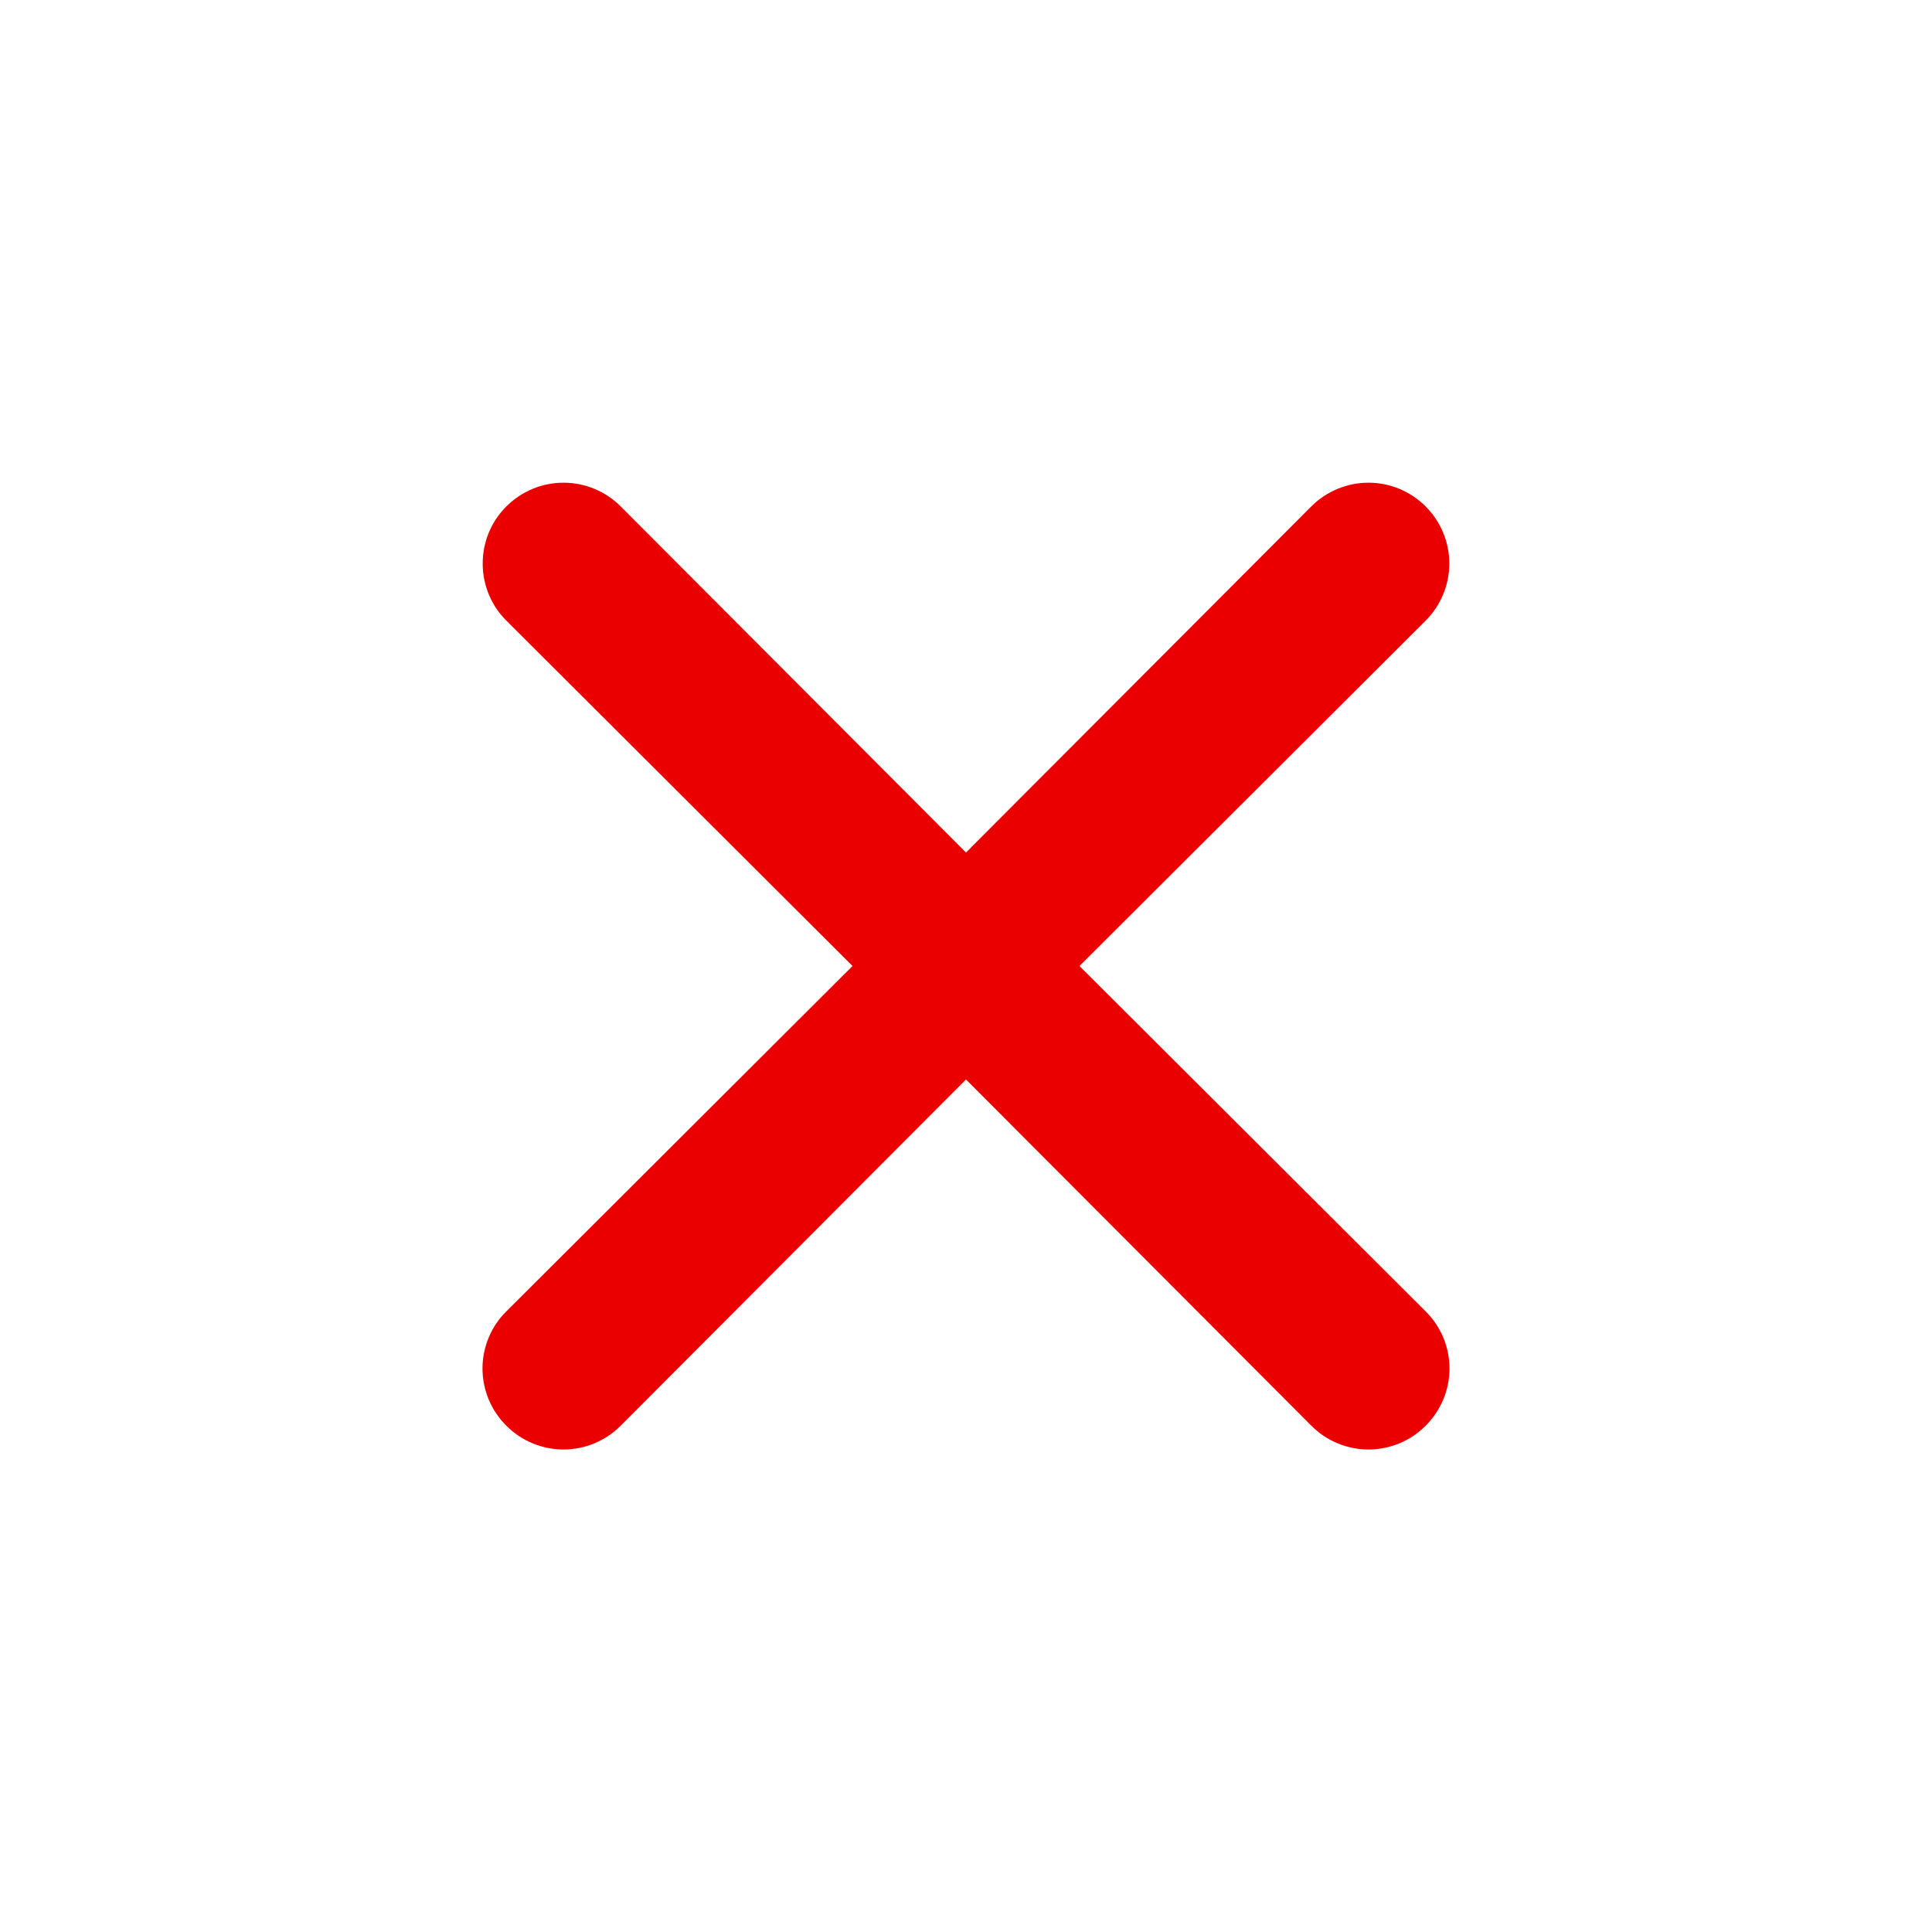
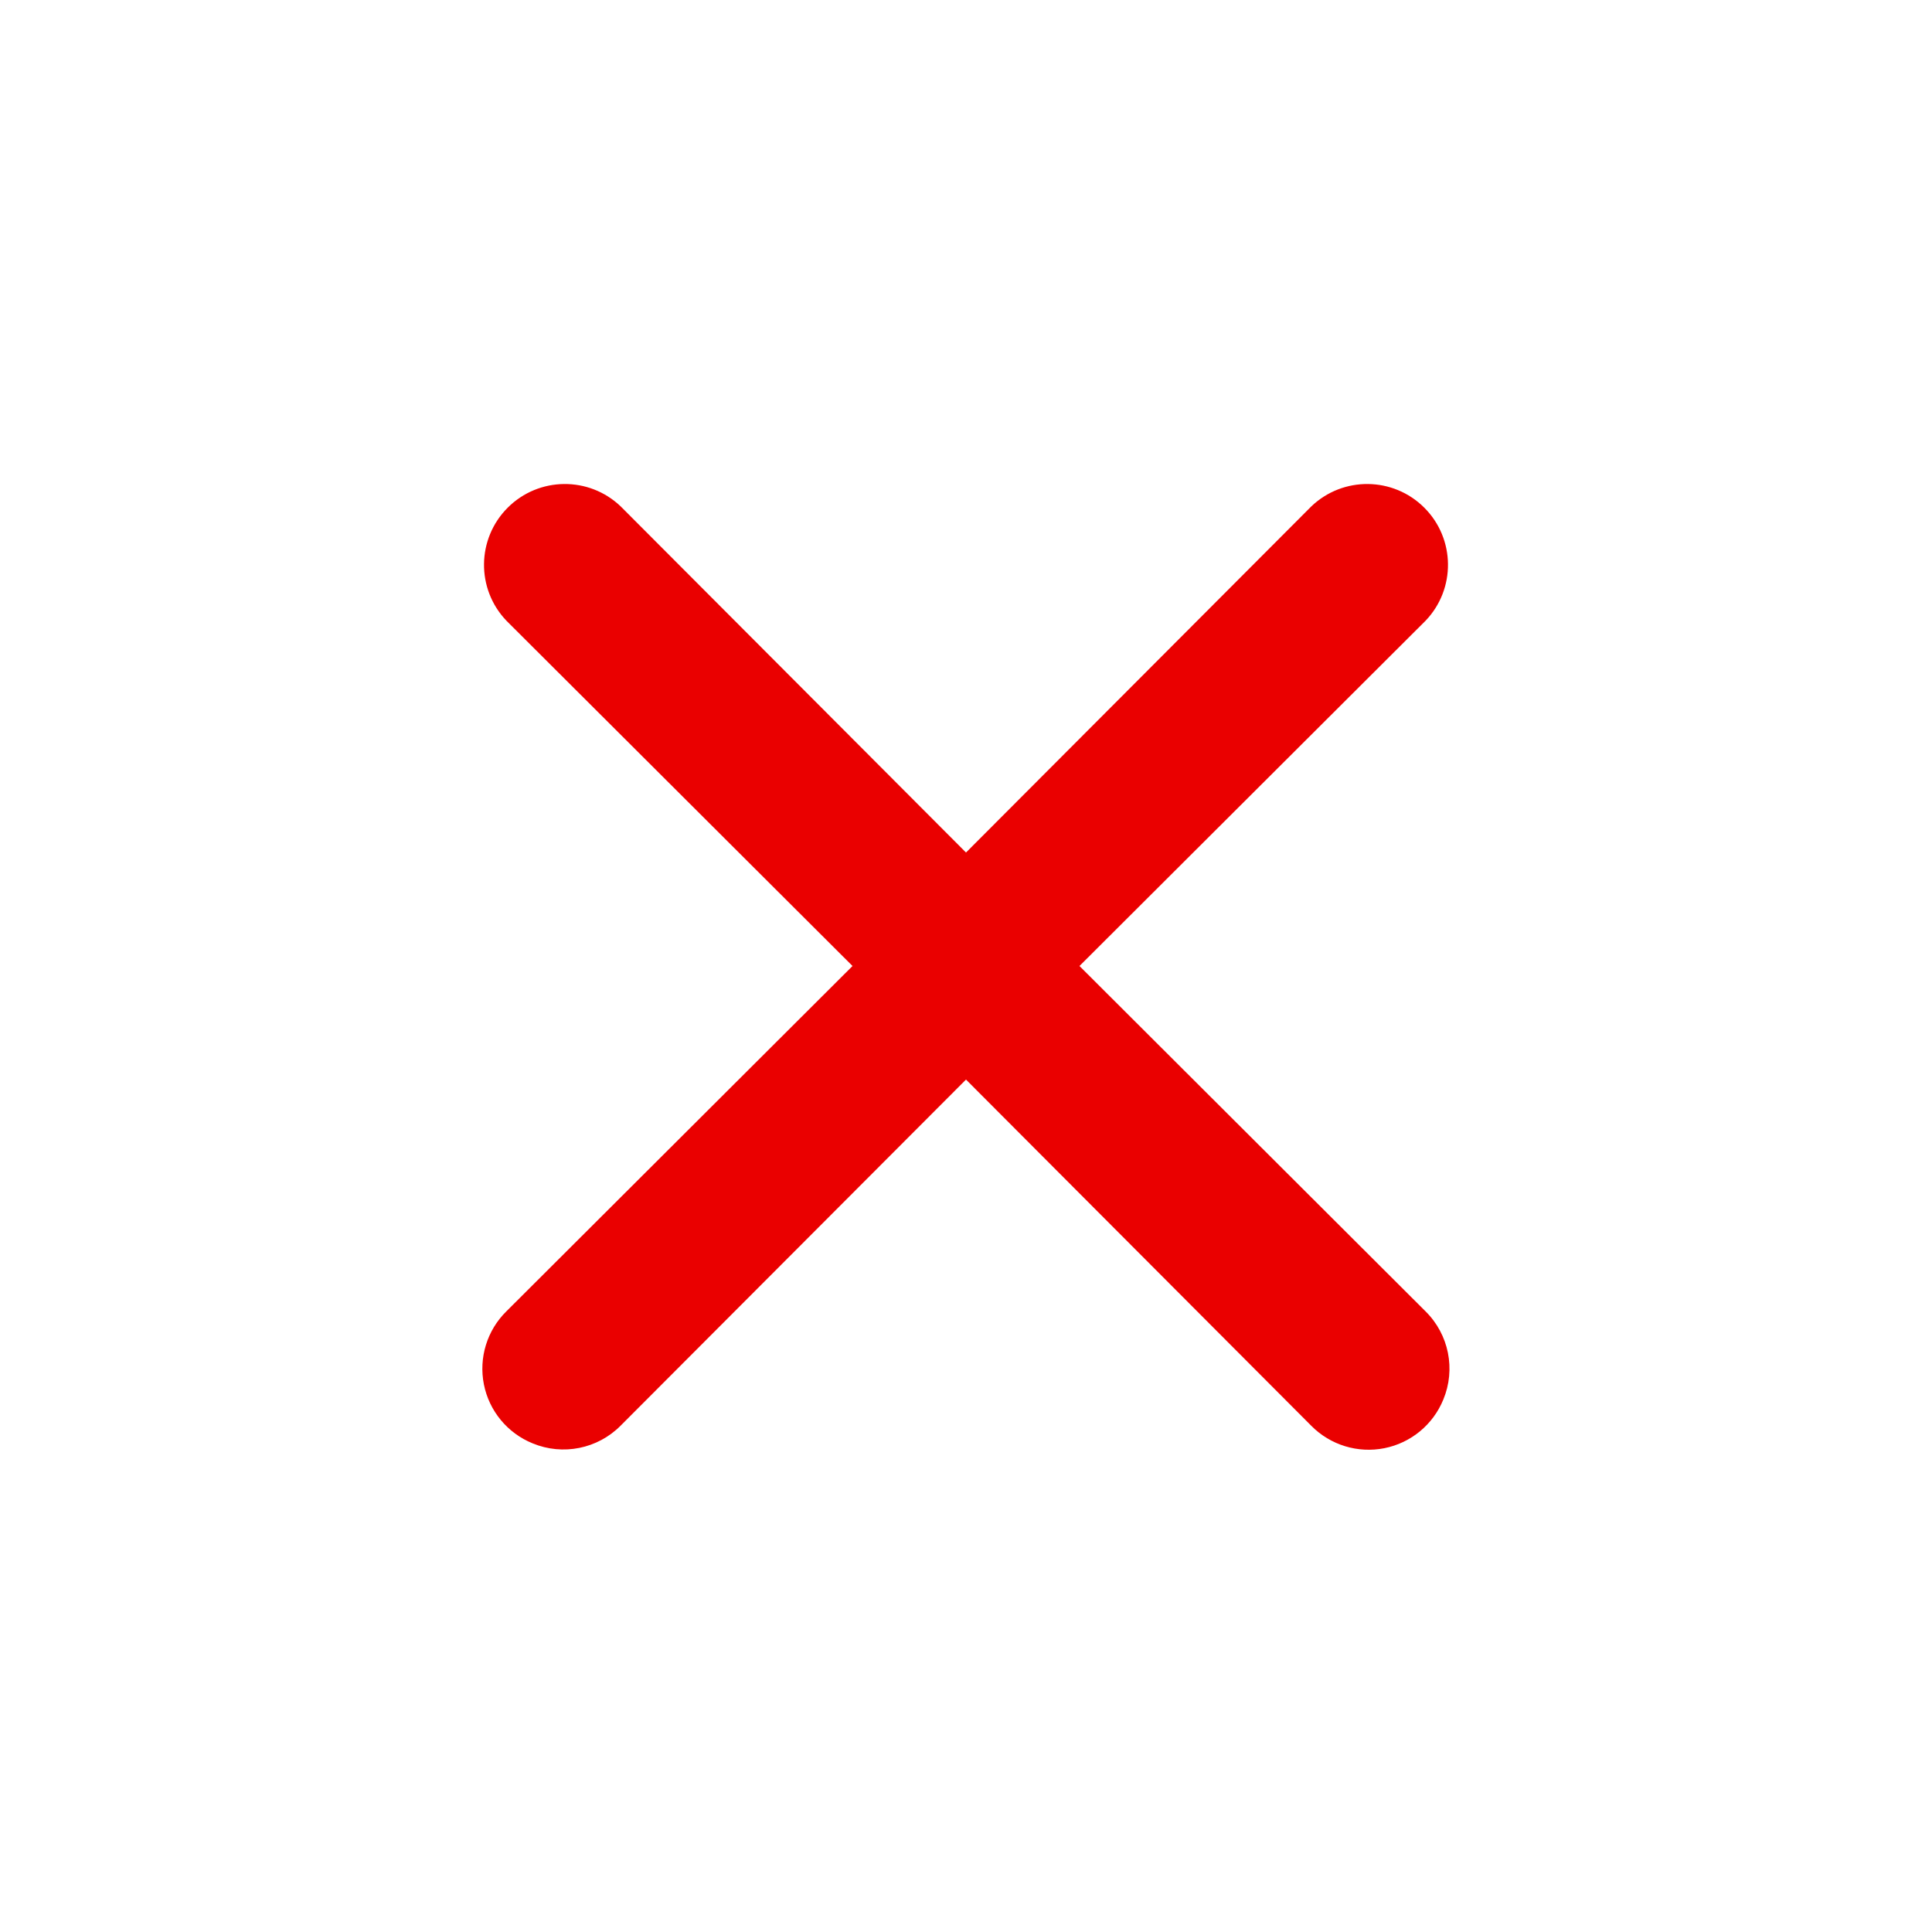
- <svg xmlns="http://www.w3.org/2000/svg" width="19" height="19" viewBox="0 0 19 19" fill="none">
-   <path d="M10.616 9.5L14.02 6.104C14.169 5.955 14.253 5.753 14.253 5.542C14.253 5.331 14.169 5.129 14.02 4.98C13.871 4.831 13.669 4.747 13.458 4.747C13.248 4.747 13.045 4.831 12.896 4.98L9.5 8.384L6.104 4.98C5.955 4.831 5.752 4.747 5.542 4.747C5.331 4.747 5.129 4.831 4.98 4.98C4.83 5.129 4.747 5.331 4.747 5.542C4.747 5.753 4.83 5.955 4.98 6.104L8.384 9.5L4.98 12.896C4.905 12.97 4.846 13.057 4.806 13.154C4.766 13.25 4.745 13.354 4.745 13.458C4.745 13.563 4.766 13.666 4.806 13.763C4.846 13.859 4.905 13.947 4.98 14.021C5.053 14.095 5.141 14.154 5.237 14.194C5.334 14.234 5.437 14.255 5.542 14.255C5.646 14.255 5.75 14.234 5.846 14.194C5.943 14.154 6.03 14.095 6.104 14.021L9.5 10.616L12.896 14.021C12.97 14.095 13.057 14.154 13.154 14.194C13.25 14.234 13.354 14.255 13.458 14.255C13.563 14.255 13.666 14.234 13.763 14.194C13.859 14.154 13.947 14.095 14.02 14.021C14.095 13.947 14.153 13.859 14.194 13.763C14.234 13.666 14.255 13.563 14.255 13.458C14.255 13.354 14.234 13.25 14.194 13.154C14.153 13.057 14.095 12.97 14.02 12.896L10.616 9.5Z" fill="#EA0000" />
+ <svg xmlns="http://www.w3.org/2000/svg" width="19" height="19" fill="none">
+   <path d="M10.616 9.5l3.404-3.396a.795.795 0 00-1.124-1.124L9.5 8.384 6.104 4.98A.795.795 0 004.98 6.104L8.384 9.5 4.98 12.896a.792.792 0 00.257 1.298.792.792 0 00.867-.174L9.5 10.617l3.396 3.405a.793.793 0 001.298-.258.792.792 0 00-.174-.867L10.616 9.5z" fill="#EA0000" />
</svg>
